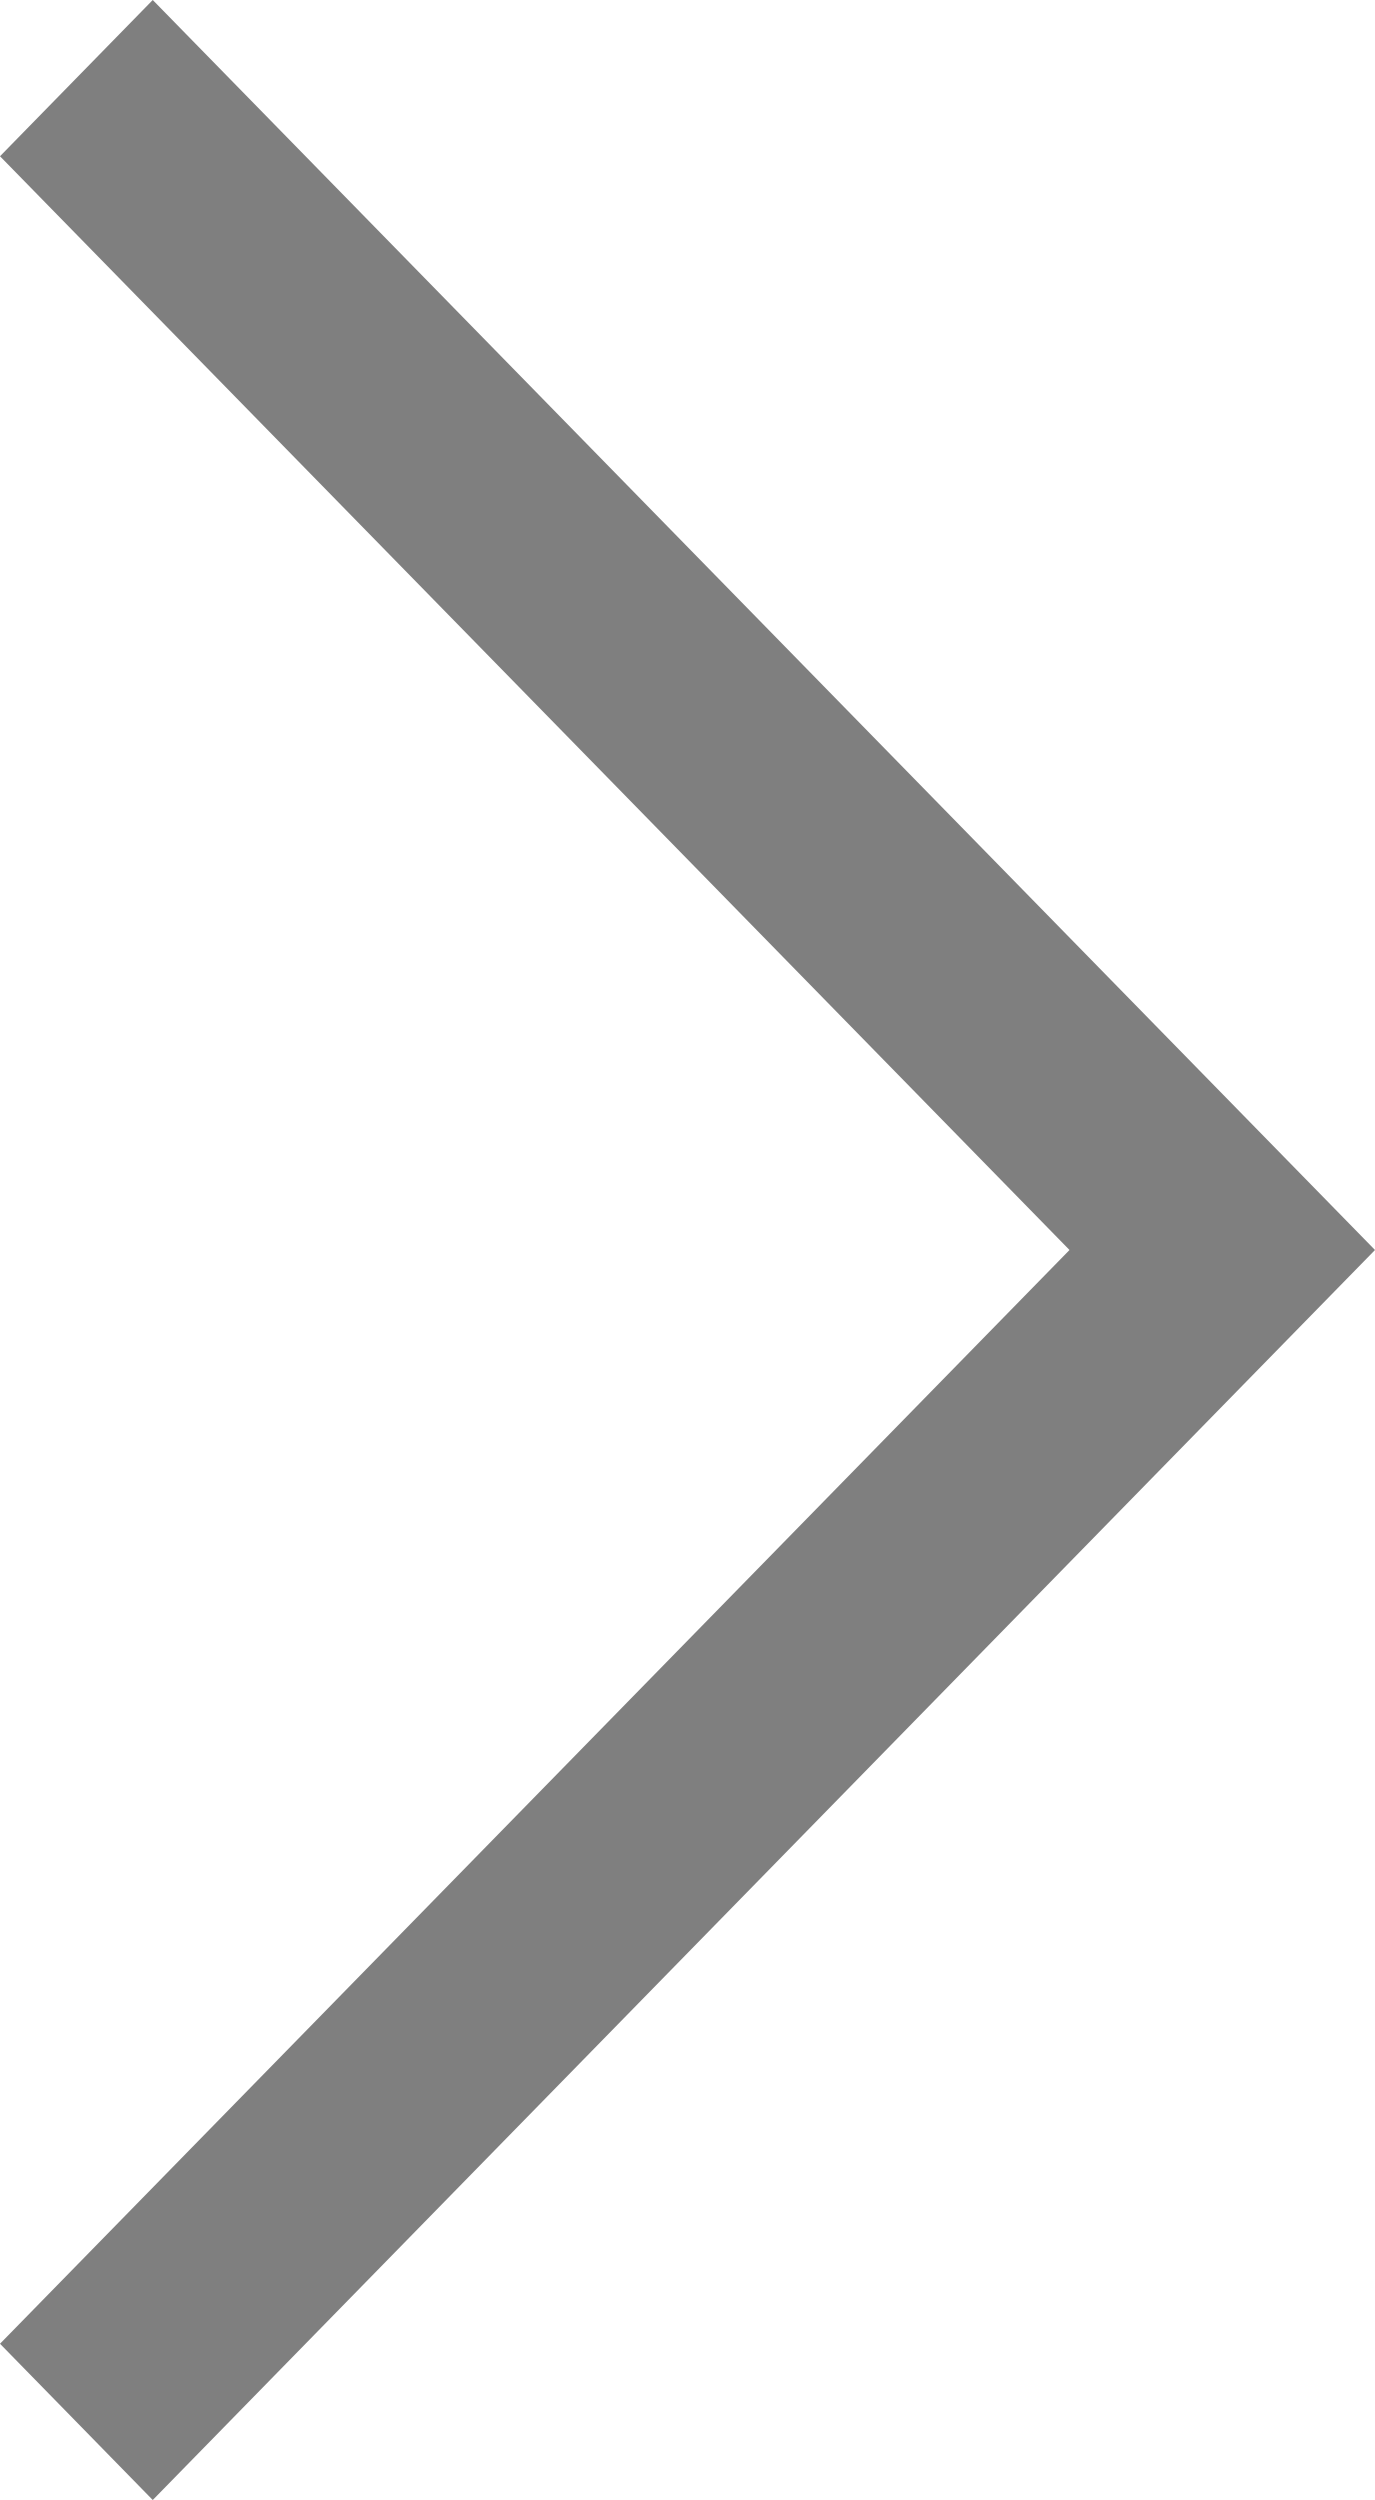
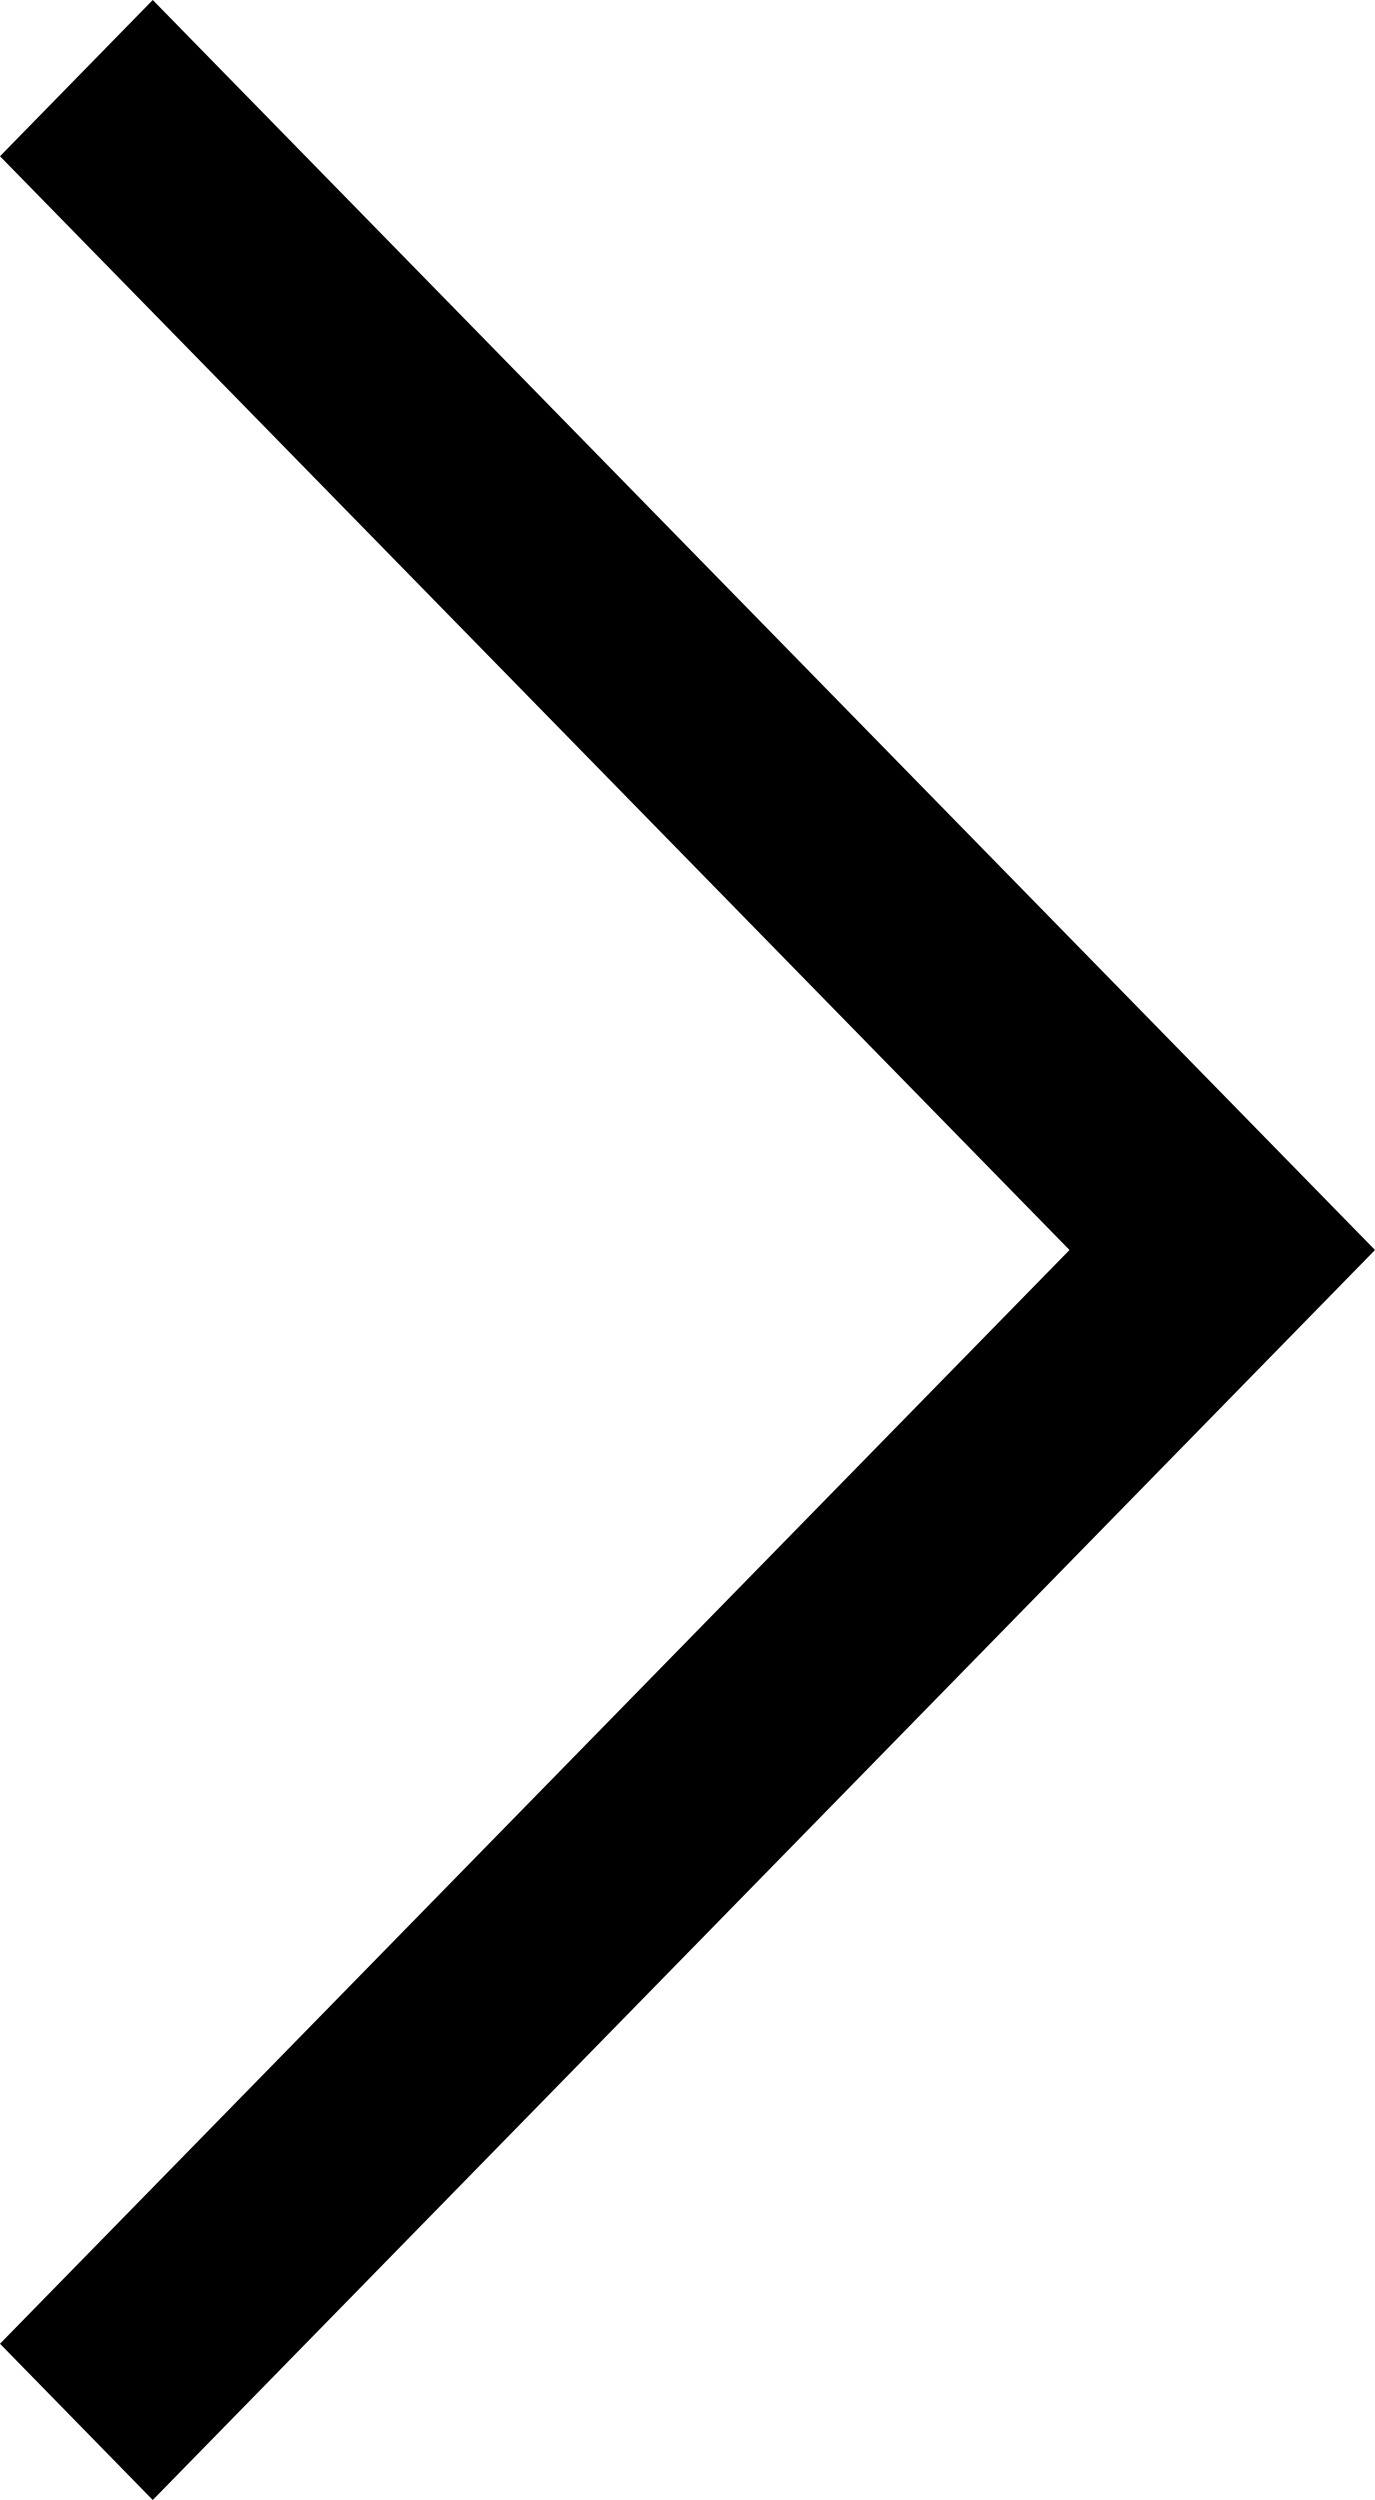
- <svg xmlns="http://www.w3.org/2000/svg" width="11" height="20" viewBox="0 0 11 20" fill="none">
-   <path d="M1.222 8.78241e-07L11 10L1.222 20L-2.28723e-07 18.75L8.556 10L-1.75866e-06 1.25L1.222 8.78241e-07Z" fill="black" fill-opacity="0.5" />
+ <svg xmlns="http://www.w3.org/2000/svg" width="11" height="20" viewBox="0 0 11 20" fill="inherit">
+   <path d="M1.222 8.78241e-07L11 10L1.222 20L-2.28723e-07 18.75L8.556 10L-1.75866e-06 1.25L1.222 8.78241e-07Z" fill="inherit" />
</svg>
